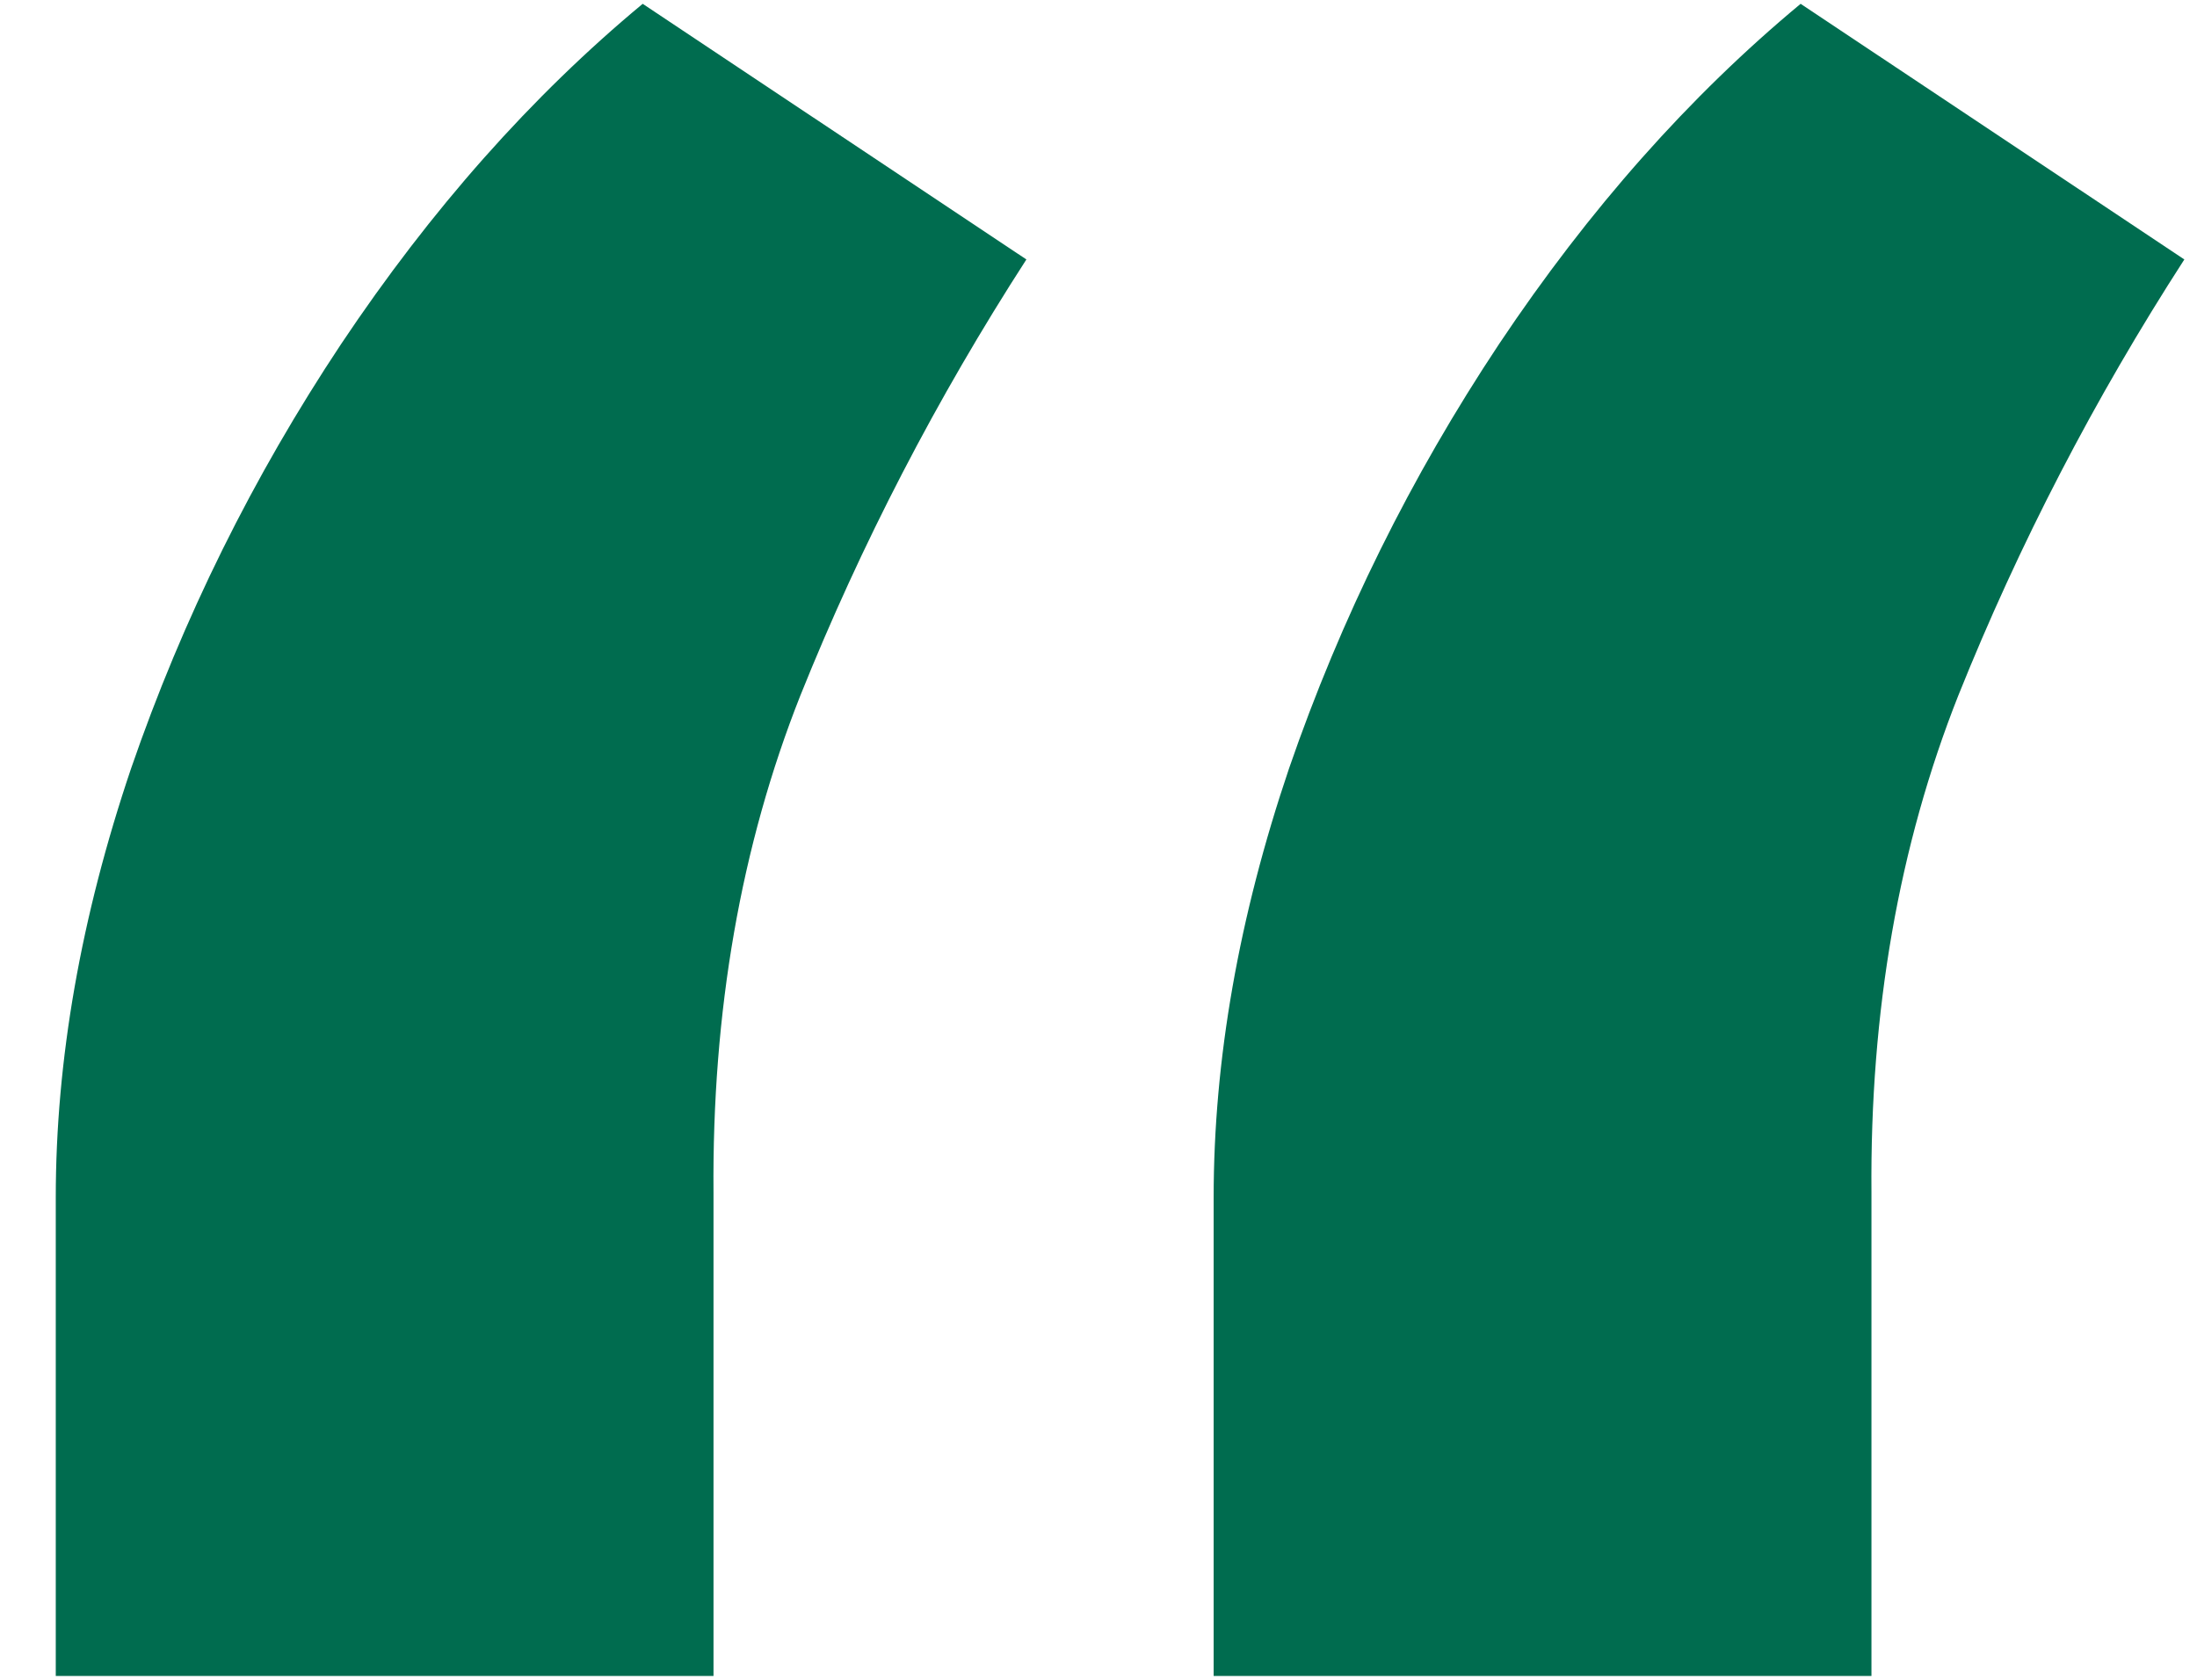
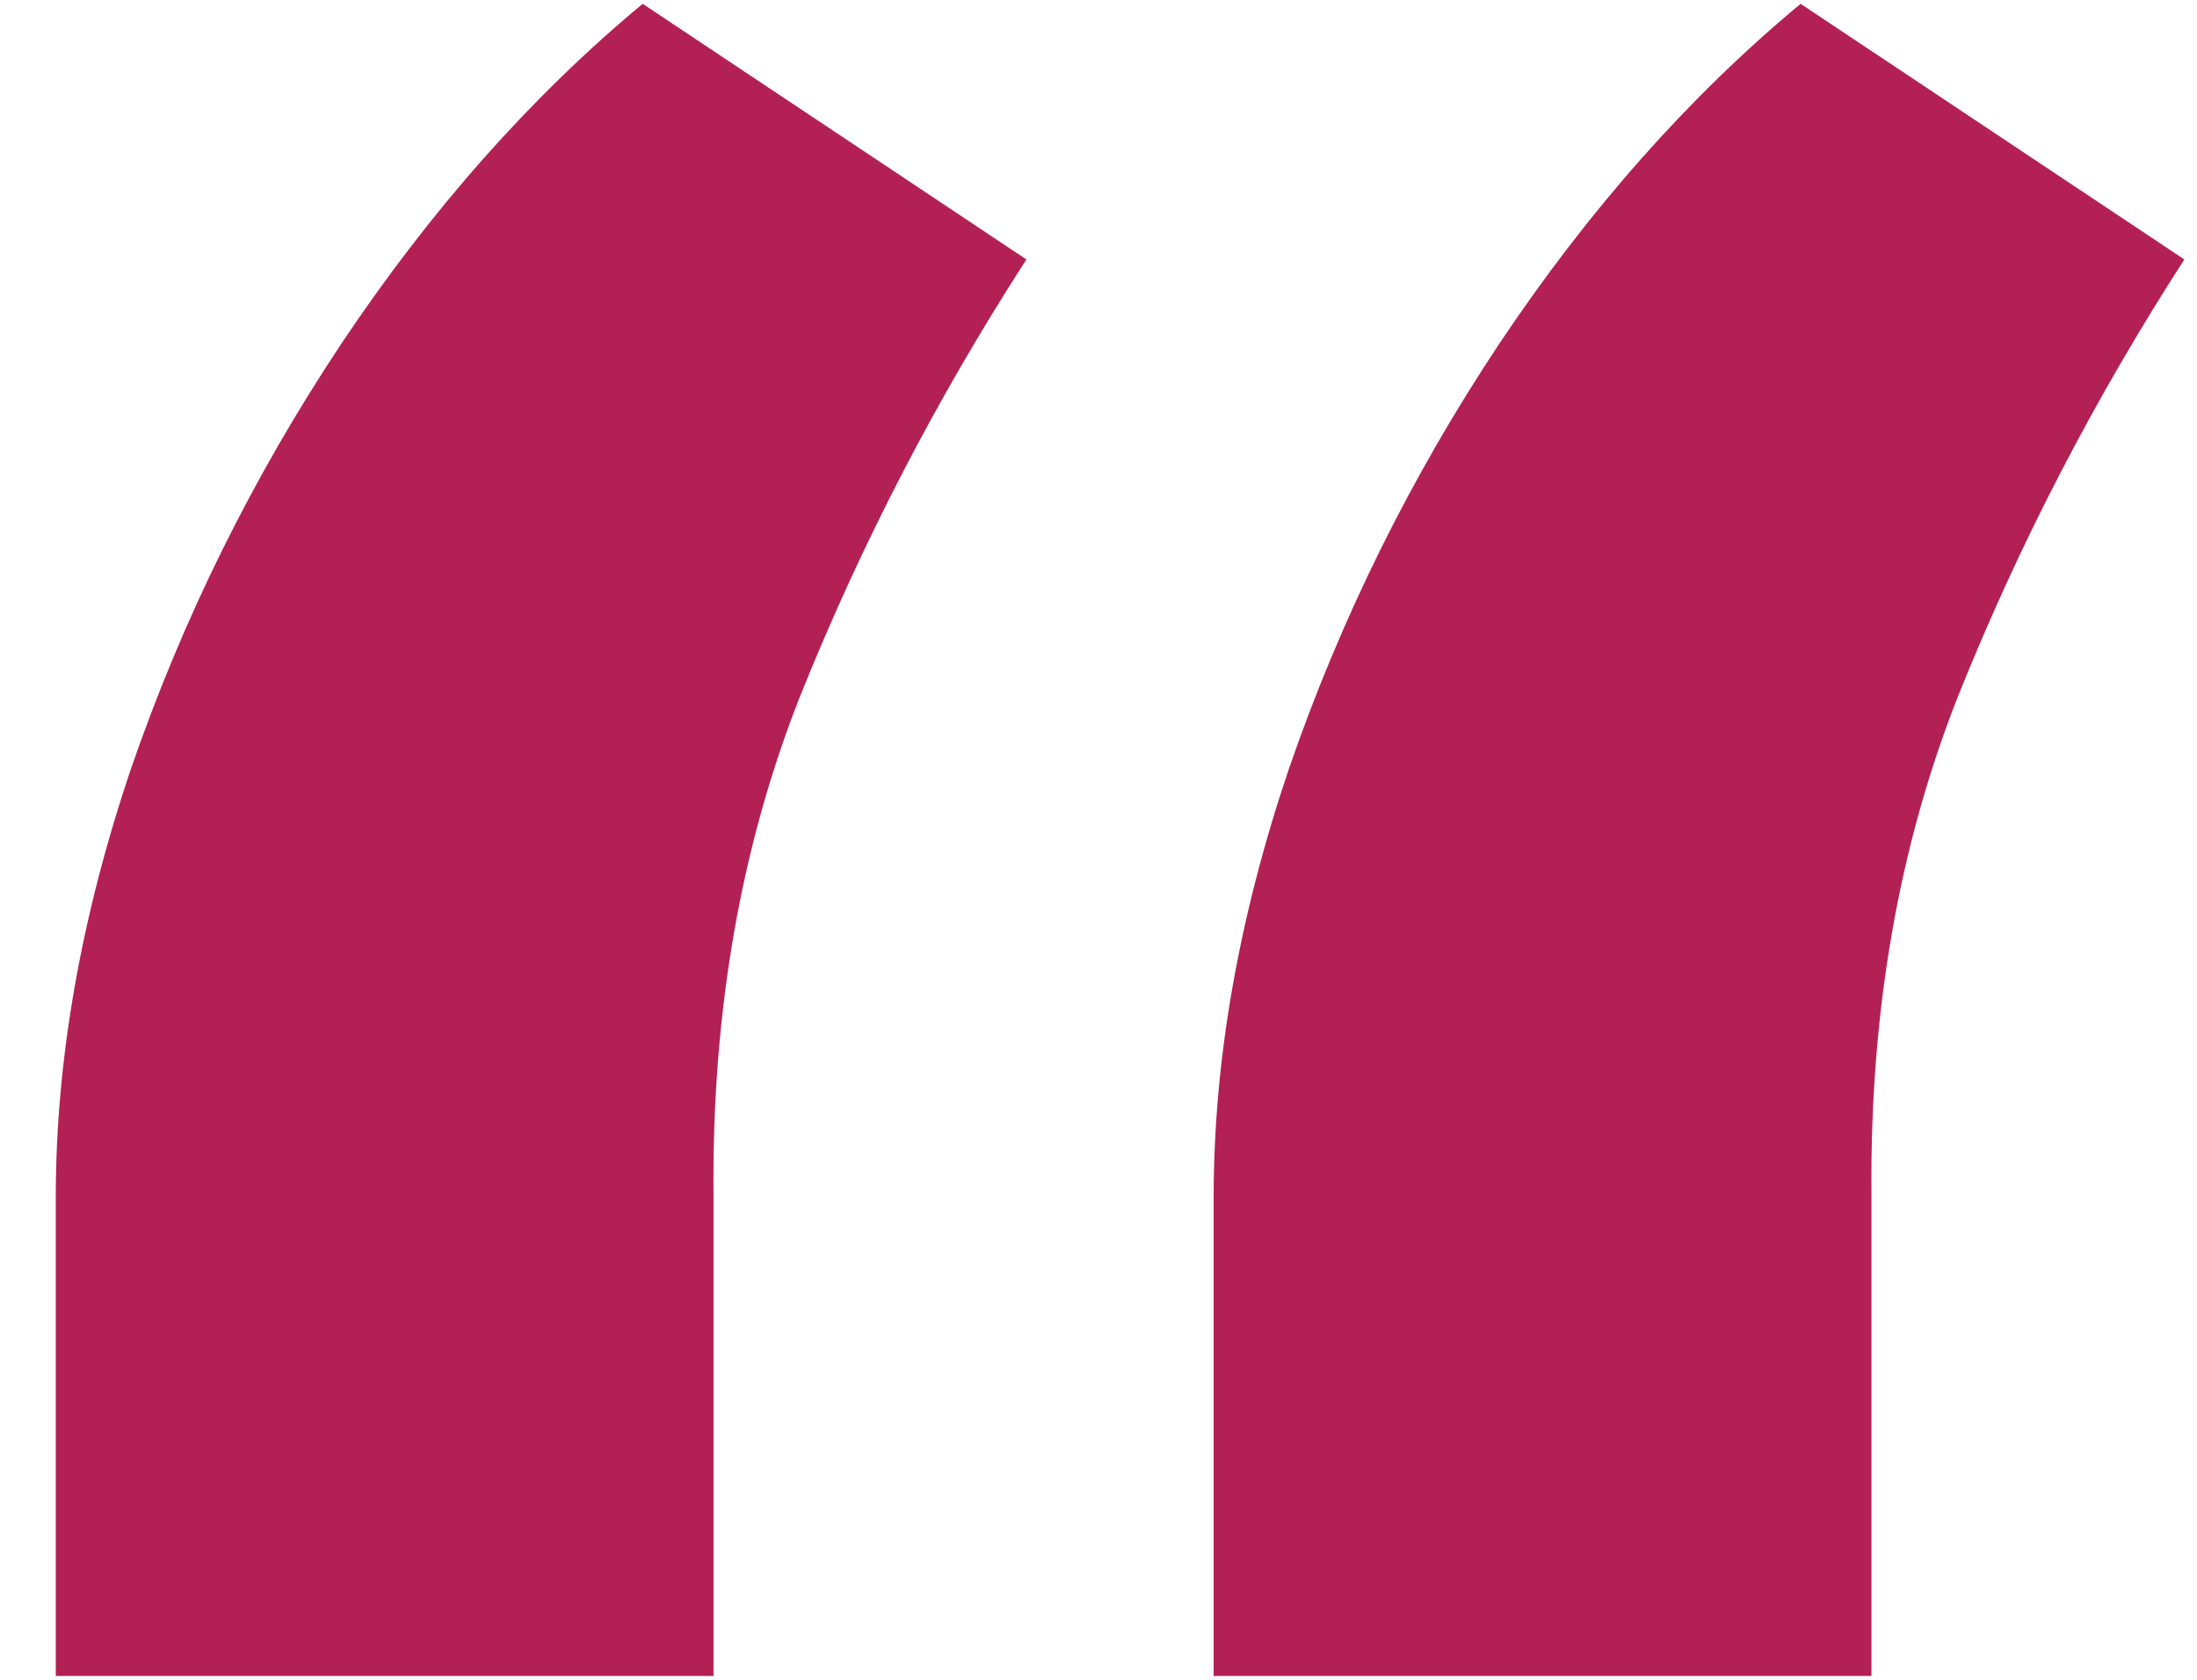
<svg xmlns="http://www.w3.org/2000/svg" width="34" height="26" viewBox="0 0 34 26" fill="none">
-   <path d="M0.863 25.941V18.536C0.863 16.406 1.252 14.192 2.029 11.893C2.83 9.57 3.914 7.379 5.281 5.322C6.671 3.241 8.226 1.487 9.946 0.059L15.884 4.016C14.494 6.169 13.328 8.42 12.385 10.768C11.466 13.091 11.018 15.656 11.042 18.463V25.941H0.863ZM18.782 25.941V18.536C18.782 16.406 19.171 14.192 19.949 11.893C20.75 9.57 21.834 7.379 23.201 5.322C24.591 3.241 26.146 1.487 27.866 0.059L33.804 4.016C32.414 6.169 31.247 8.42 30.305 10.768C29.386 13.091 28.938 15.656 28.962 18.463V25.941H18.782Z" fill="#006C4F" />
+   <path d="M0.863 25.941V18.536C0.863 16.406 1.252 14.192 2.029 11.893C2.83 9.57 3.914 7.379 5.281 5.322C6.671 3.241 8.226 1.487 9.946 0.059L15.884 4.016C14.494 6.169 13.328 8.42 12.385 10.768C11.466 13.091 11.018 15.656 11.042 18.463V25.941H0.863ZM18.782 25.941V18.536C18.782 16.406 19.171 14.192 19.949 11.893C20.75 9.57 21.834 7.379 23.201 5.322C24.591 3.241 26.146 1.487 27.866 0.059L33.804 4.016C32.414 6.169 31.247 8.42 30.305 10.768C29.386 13.091 28.938 15.656 28.962 18.463V25.941H18.782Z" fill="#B32053" />
</svg>
